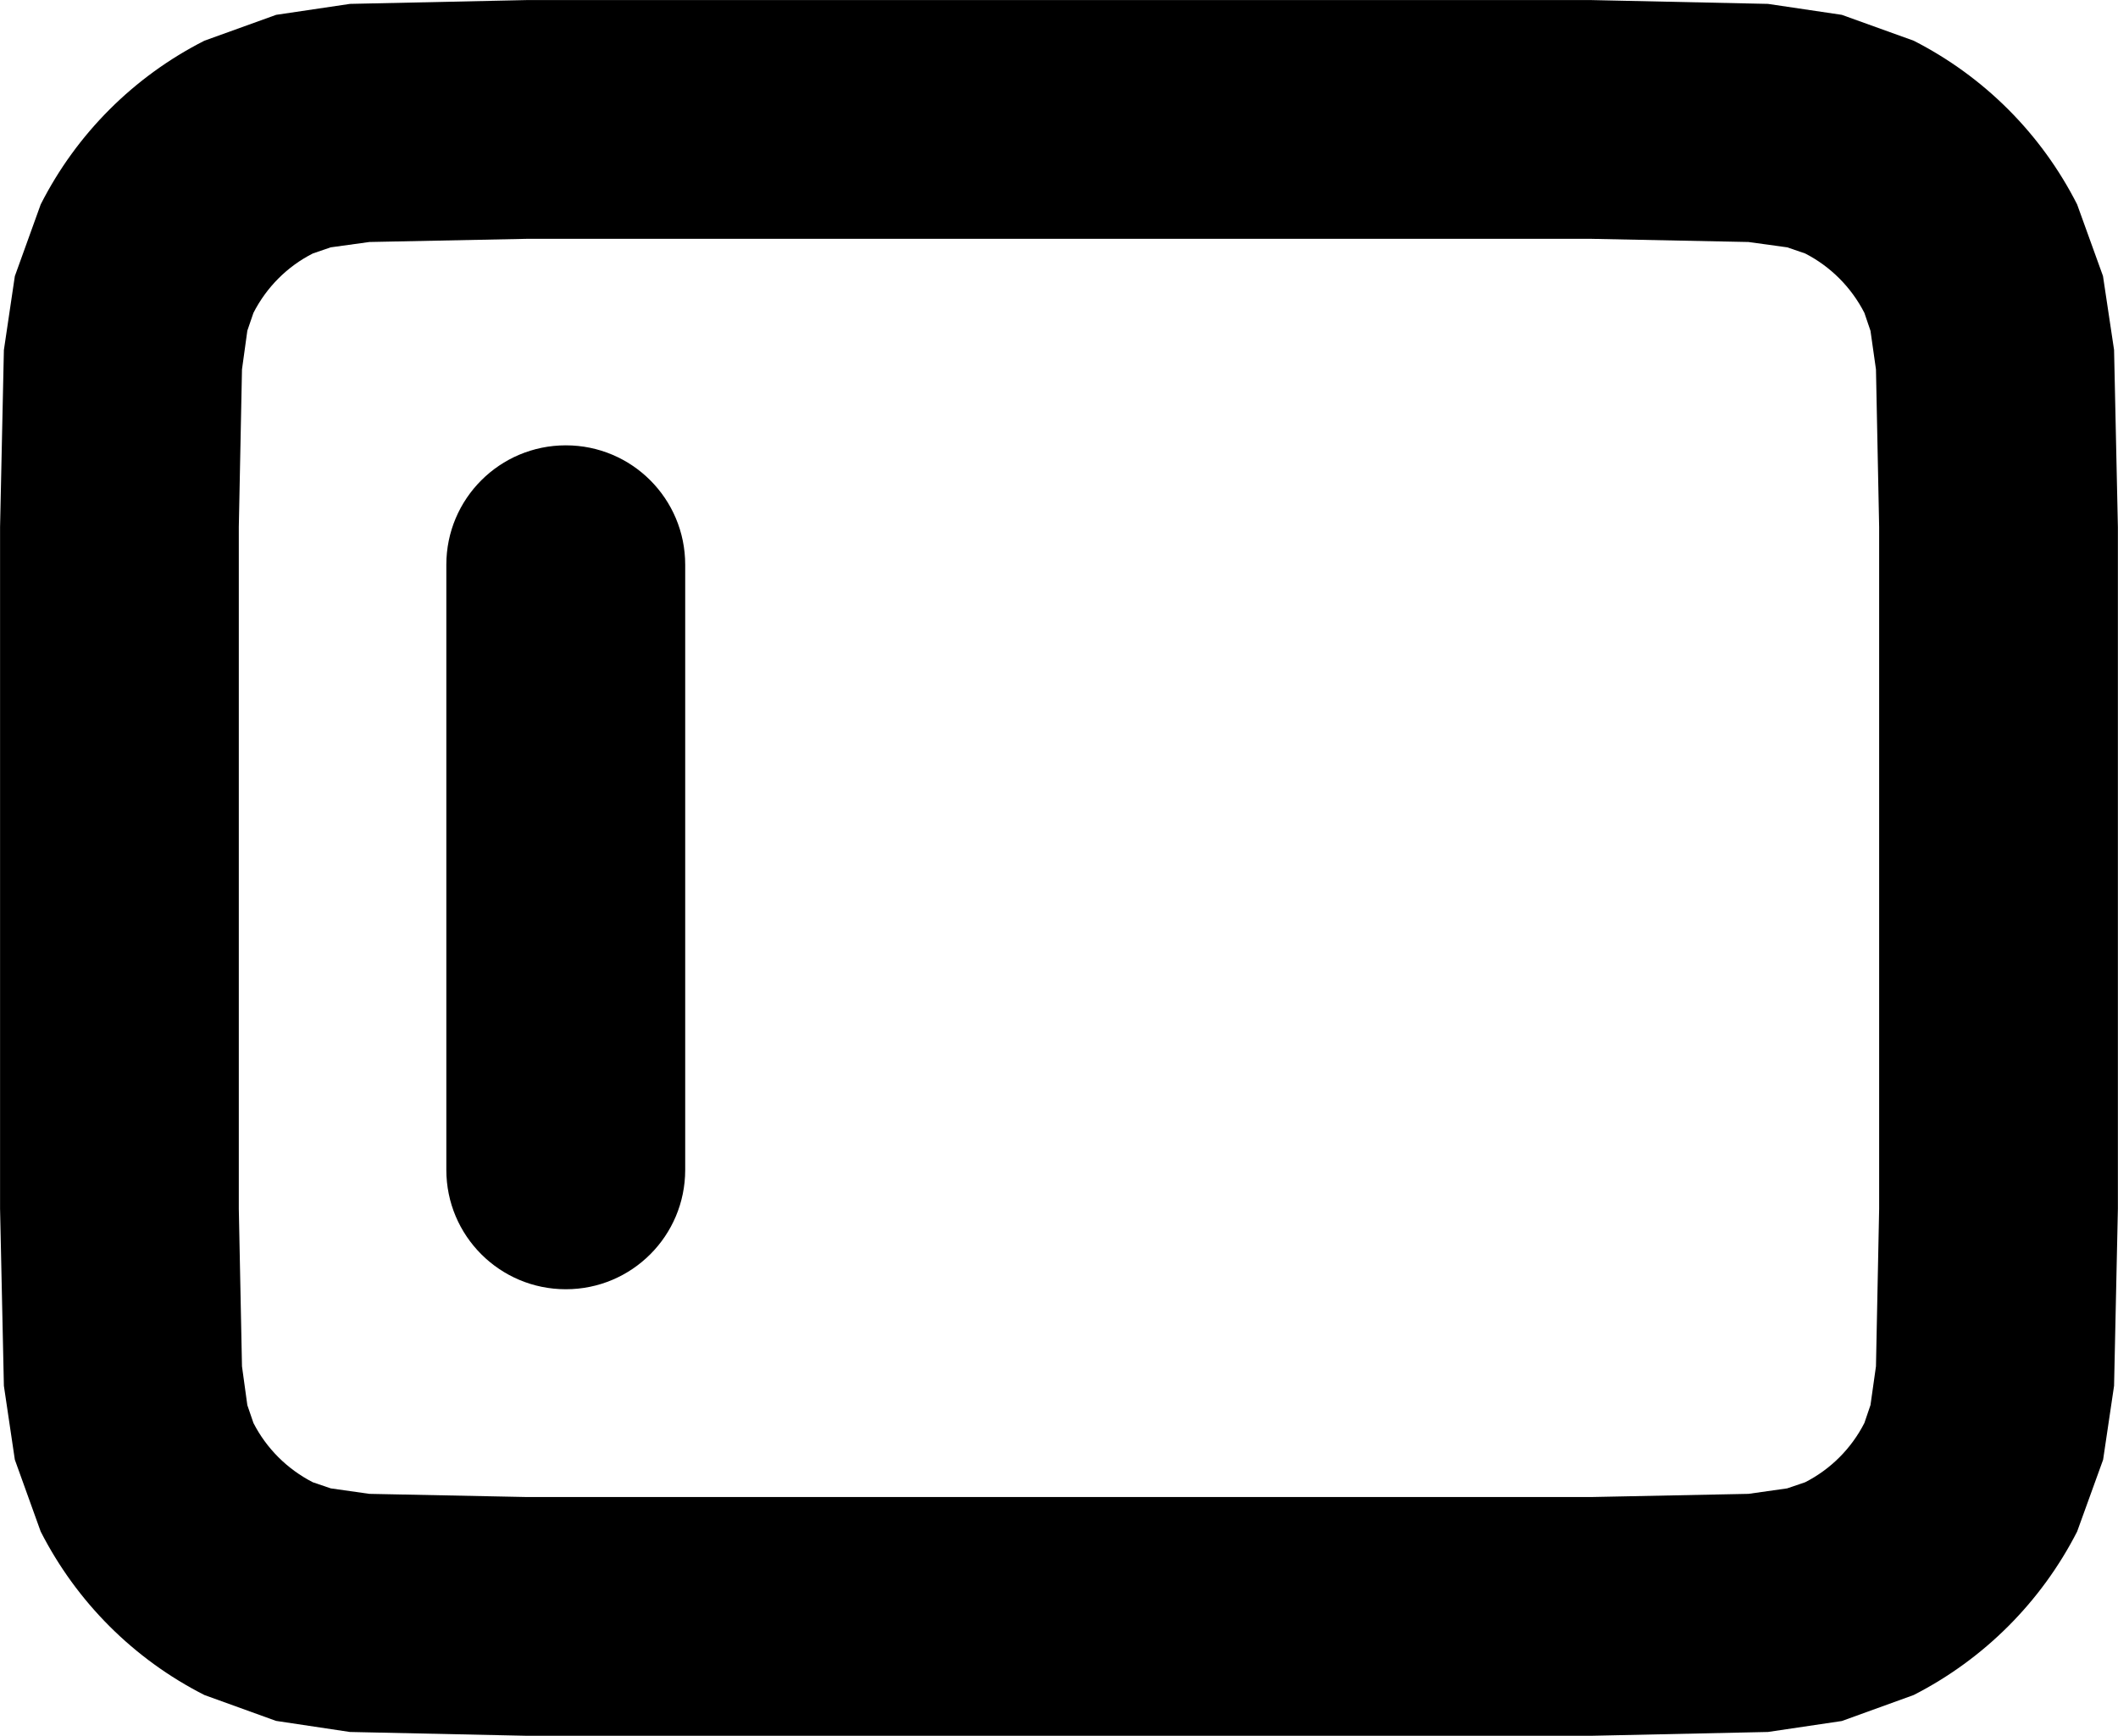
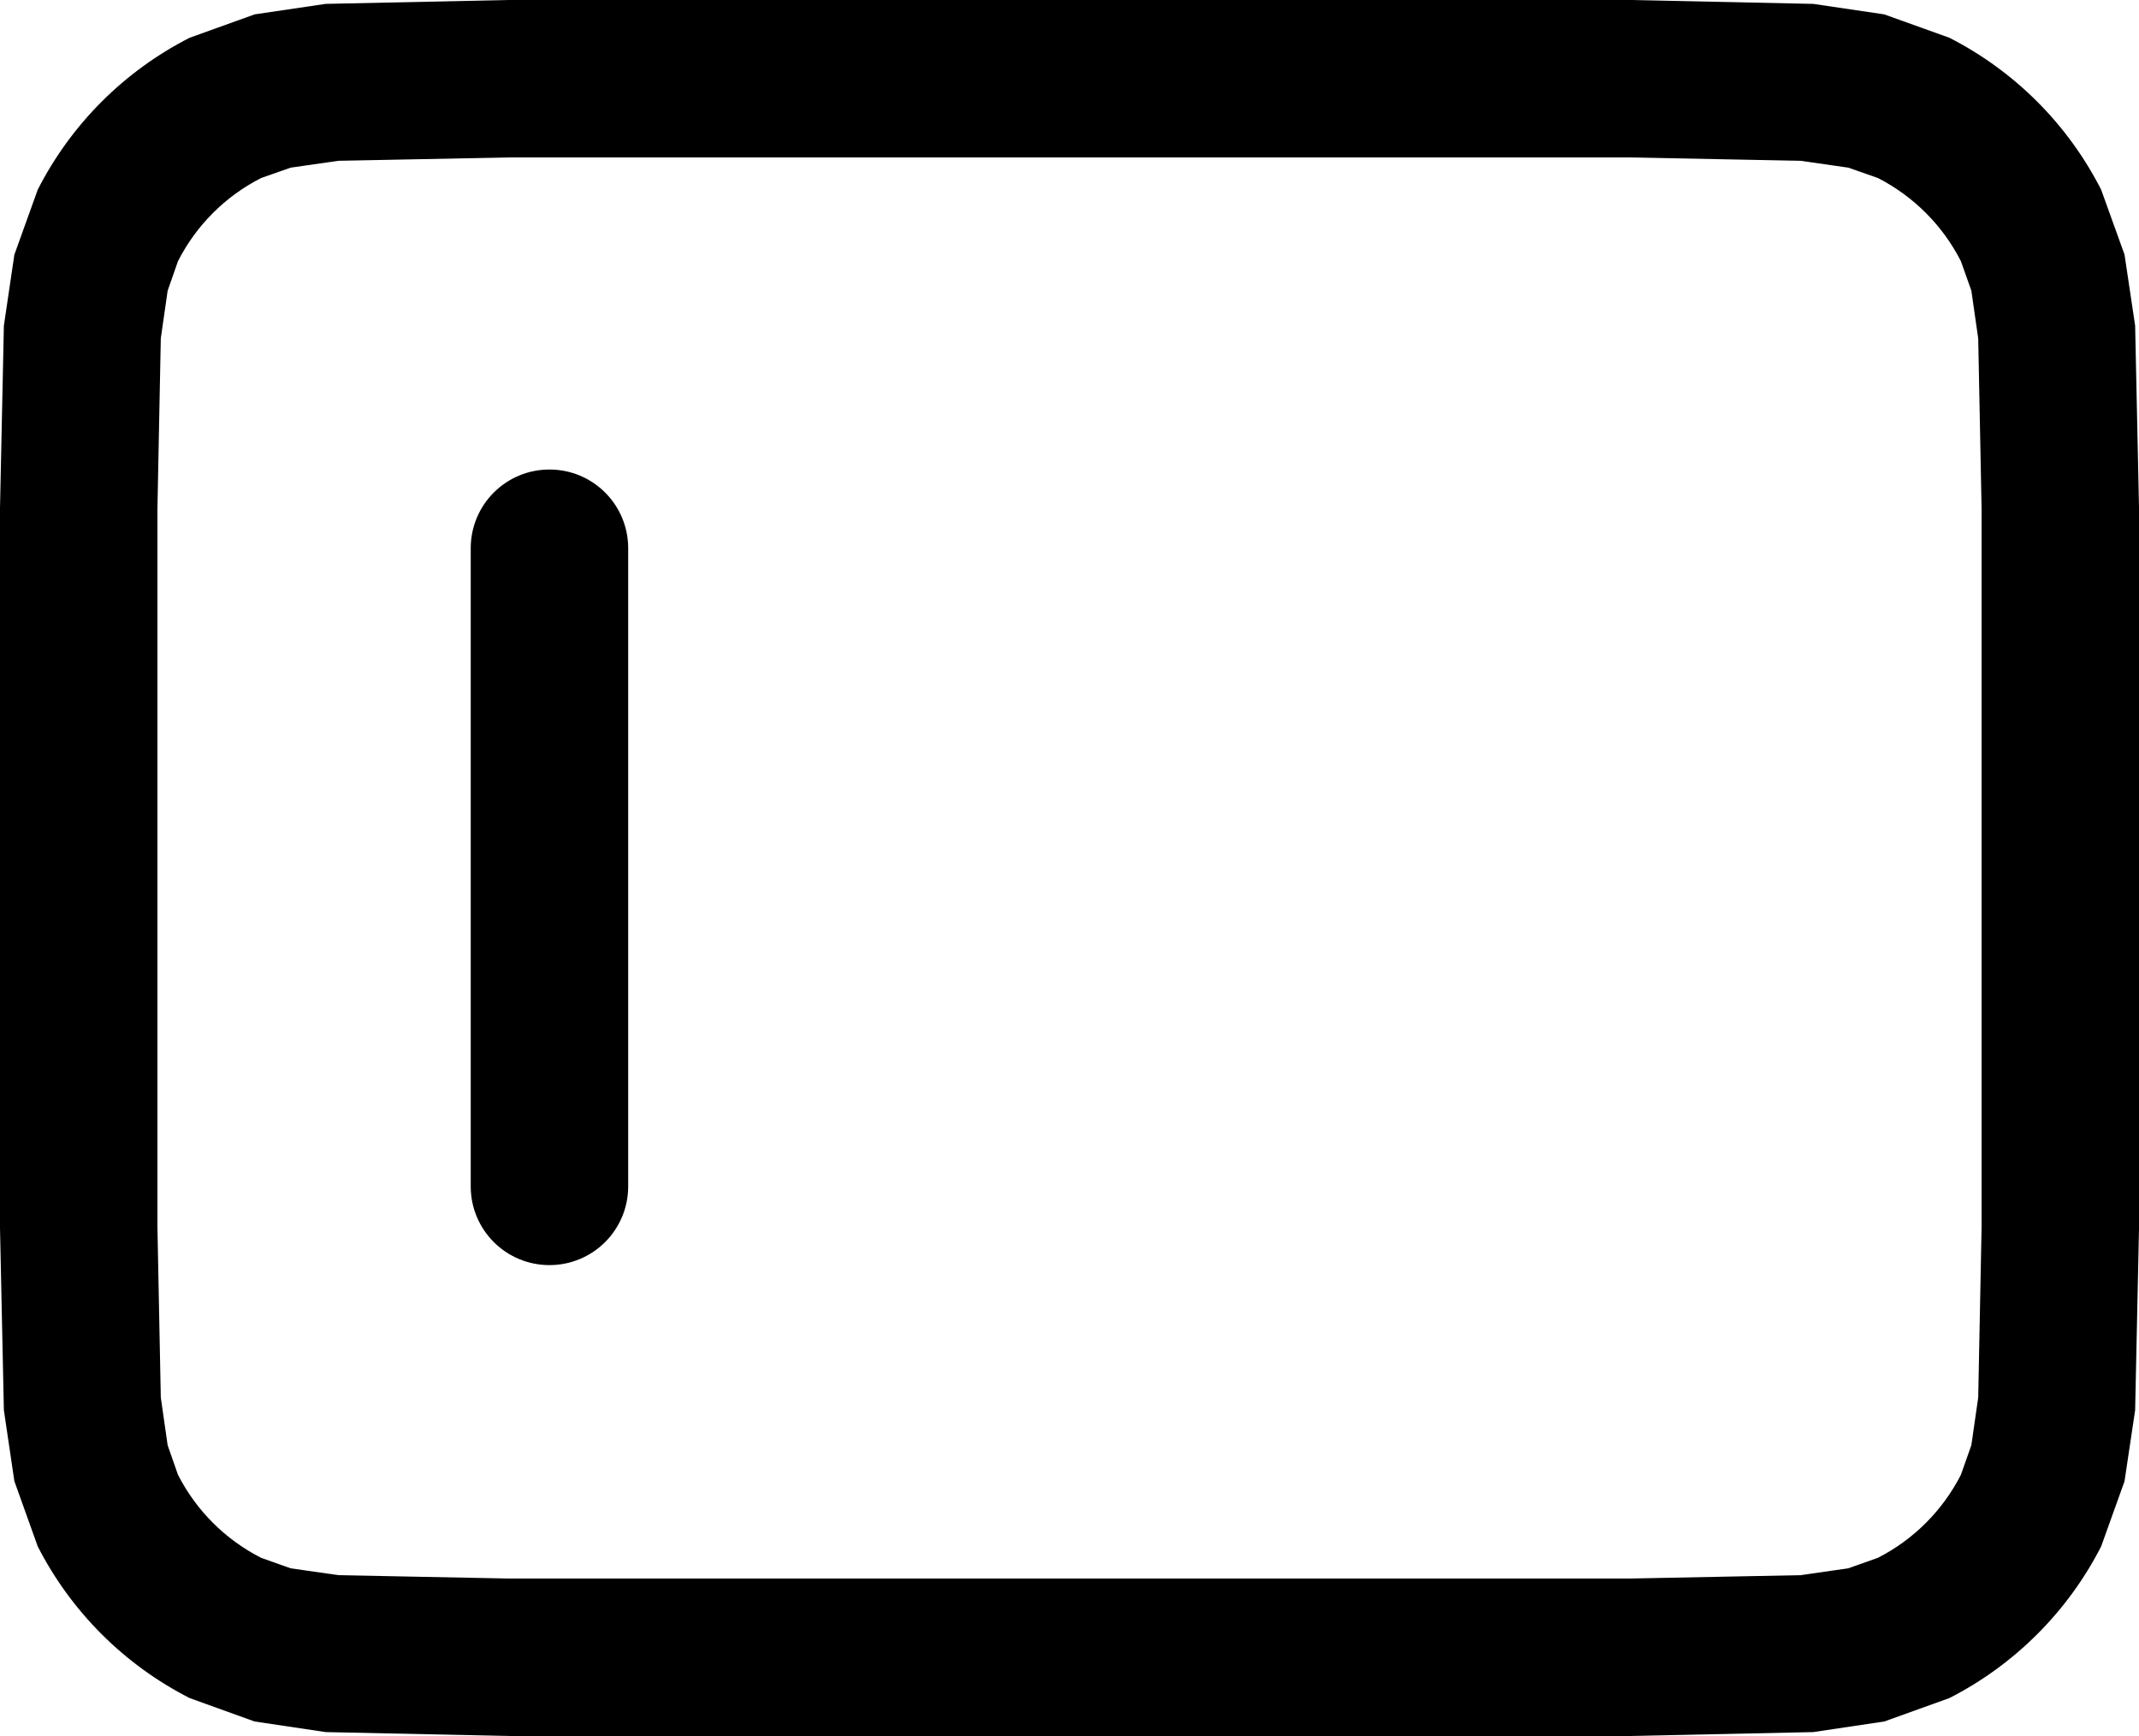
- <svg version="1.1" viewBox="0 0 13.278 10.882">
-   <g id="s" transform="matrix(0.79866 0 0 0.79866 -1.34774 -2.94506)">
-     <path d="M14.175 3.688L5.825 3.688L4.435 3.718L3.855 3.804L3.292 4.007C2.738 4.288 2.288 4.738 2.007 5.292L1.804 5.855L1.718 6.435L1.688 7.825L1.688 13.175L1.718 14.565L1.804 15.145L2.007 15.709C2.289 16.262 2.738 16.711 3.292 16.992L3.854 17.195L4.434 17.282L5.825 17.312L14.175 17.312L15.565 17.282L16.145 17.196L16.709 16.992C17.261 16.71 17.71 16.261 17.992 15.709L18.196 15.145L18.282 14.565L18.312 13.175L18.312 7.825L18.282 6.434L18.195 5.854L17.992 5.292C17.711 4.738 17.262 4.289 16.709 4.007L16.145 3.804L15.565 3.718L14.175 3.688ZM14.175 5.562L15.412 5.587L15.717 5.629L15.857 5.677C16.056 5.779 16.219 5.942 16.322 6.143L16.37 6.284L16.413 6.587L16.438 7.825L16.438 13.175L16.413 14.412L16.37 14.716L16.322 14.857C16.22 15.057 16.057 15.22 15.857 15.322L15.716 15.37L15.412 15.413L14.175 15.438L5.825 15.438L4.587 15.413L4.284 15.37L4.143 15.322C3.942 15.219 3.779 15.056 3.677 14.857L3.629 14.717L3.587 14.412L3.562 13.175L3.562 7.825L3.587 6.587L3.629 6.283L3.677 6.143C3.78 5.942 3.942 5.779 4.143 5.677L4.283 5.629L4.587 5.587L5.825 5.562L14.175 5.562ZM5.191 8.12L5.191 12.87C5.191 13.388 5.611 13.807 6.129 13.807C6.647 13.807 7.066 13.388 7.066 12.87L7.066 8.12C7.066 7.602 6.647 7.183 6.129 7.183C5.611 7.183 5.191 7.602 5.191 8.12Z" />
+ <svg version="1.1" viewBox="0 0 12.716 10.32">
+   <g id="s" transform="matrix(0.79866 0 0 0.79866 -1.62855 -3.22587)">
+     <path d="M14.175 4.039L5.825 4.039L4.463 4.068L3.935 4.146L3.451 4.32C2.964 4.568 2.568 4.964 2.32 5.451L2.146 5.935L2.068 6.463L2.039 7.825L2.039 13.175L2.068 14.536L2.146 15.064L2.32 15.55C2.568 16.035 2.964 16.431 3.451 16.679L3.934 16.853L4.463 16.932L5.825 16.961L14.175 16.961L15.536 16.932L16.065 16.853L16.549 16.679C17.035 16.431 17.431 16.035 17.679 15.55L17.853 15.065L17.932 14.536L17.961 13.175L17.961 7.825L17.932 6.463L17.853 5.934L17.679 5.451C17.431 4.964 17.035 4.568 16.549 4.32L16.064 4.146L15.536 4.068L14.175 4.039ZM14.175 5.211L15.441 5.236L15.797 5.287L16.017 5.364C16.282 5.5 16.499 5.716 16.635 5.983L16.713 6.203L16.764 6.559L16.789 7.825L16.789 13.175L16.764 14.441L16.713 14.796L16.635 15.017C16.499 15.283 16.283 15.499 16.017 15.635L15.796 15.713L15.441 15.764L14.175 15.789L5.825 15.789L4.559 15.764L4.203 15.713L3.983 15.635C3.716 15.499 3.5 15.283 3.364 15.017L3.287 14.797L3.236 14.441L3.211 13.175L3.211 7.825L3.236 6.558L3.287 6.203L3.364 5.983C3.5 5.716 3.716 5.5 3.983 5.364L4.203 5.287L4.558 5.236L5.825 5.211L14.175 5.211ZM5.543 8.12L5.543 12.87C5.543 13.194 5.805 13.456 6.129 13.456C6.453 13.456 6.715 13.194 6.715 12.87L6.715 8.12C6.715 7.796 6.453 7.534 6.129 7.534C5.805 7.534 5.543 7.796 5.543 8.12Z" />
  </g>
</svg>
